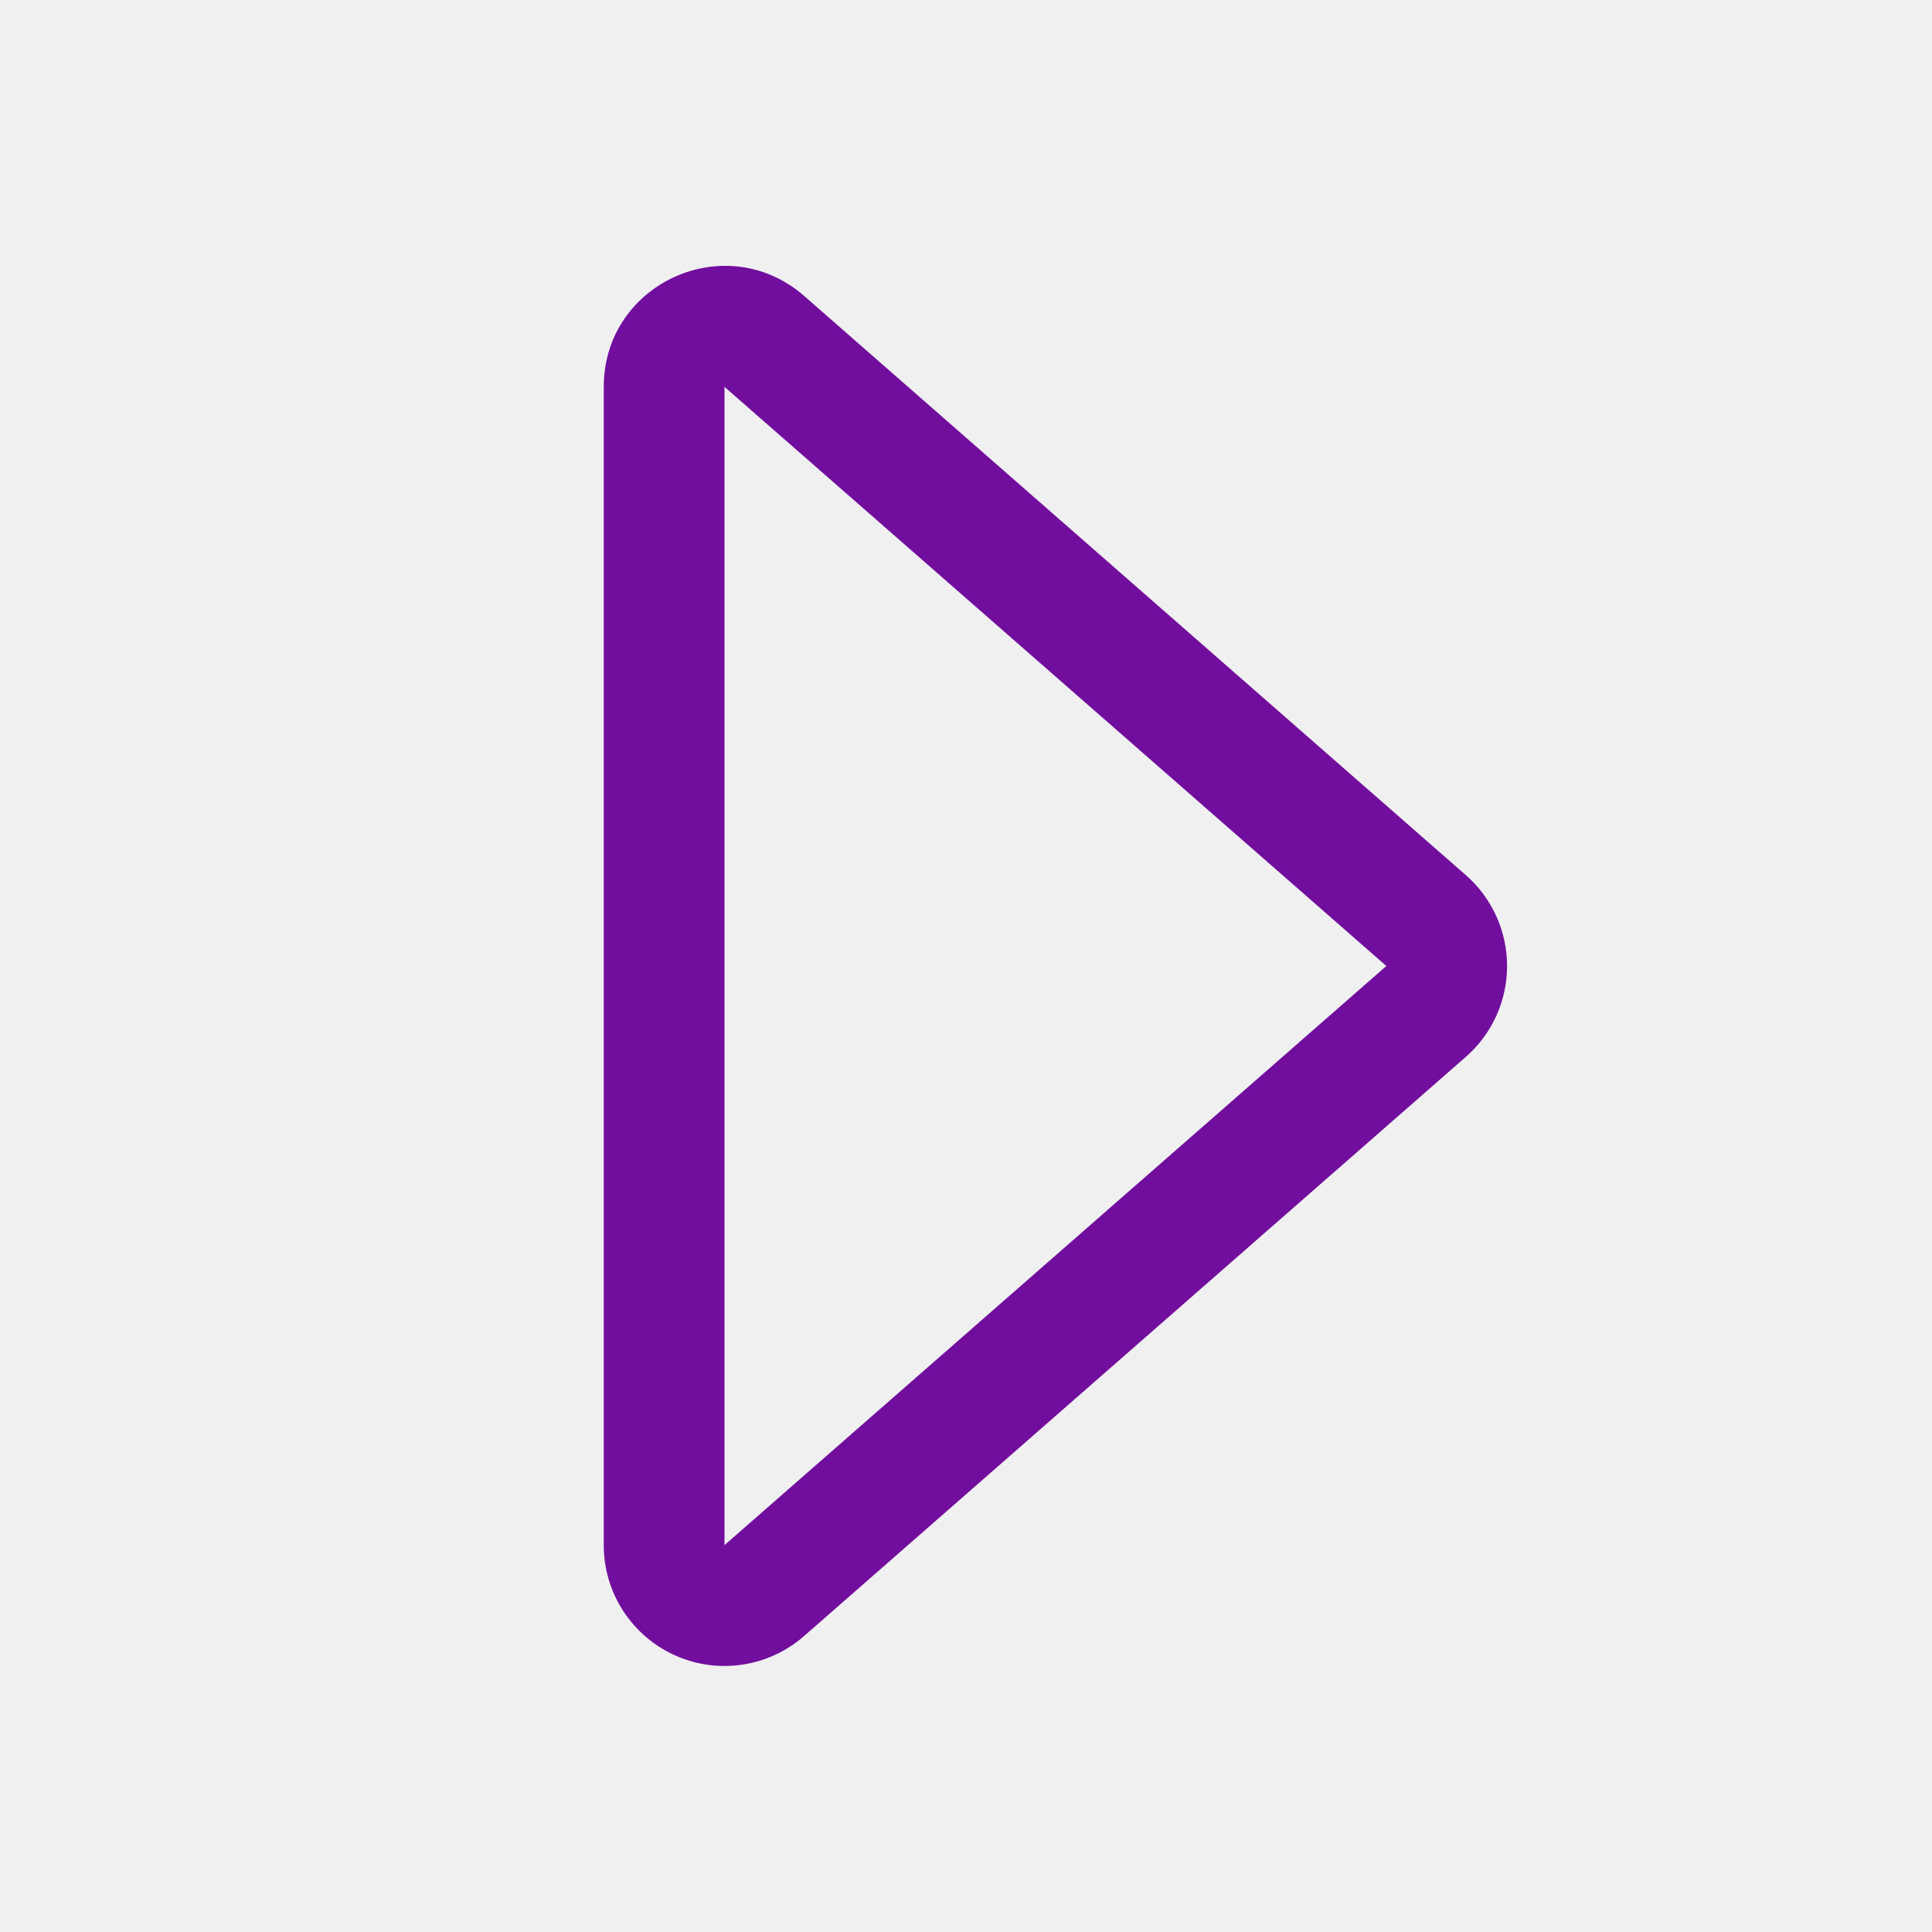
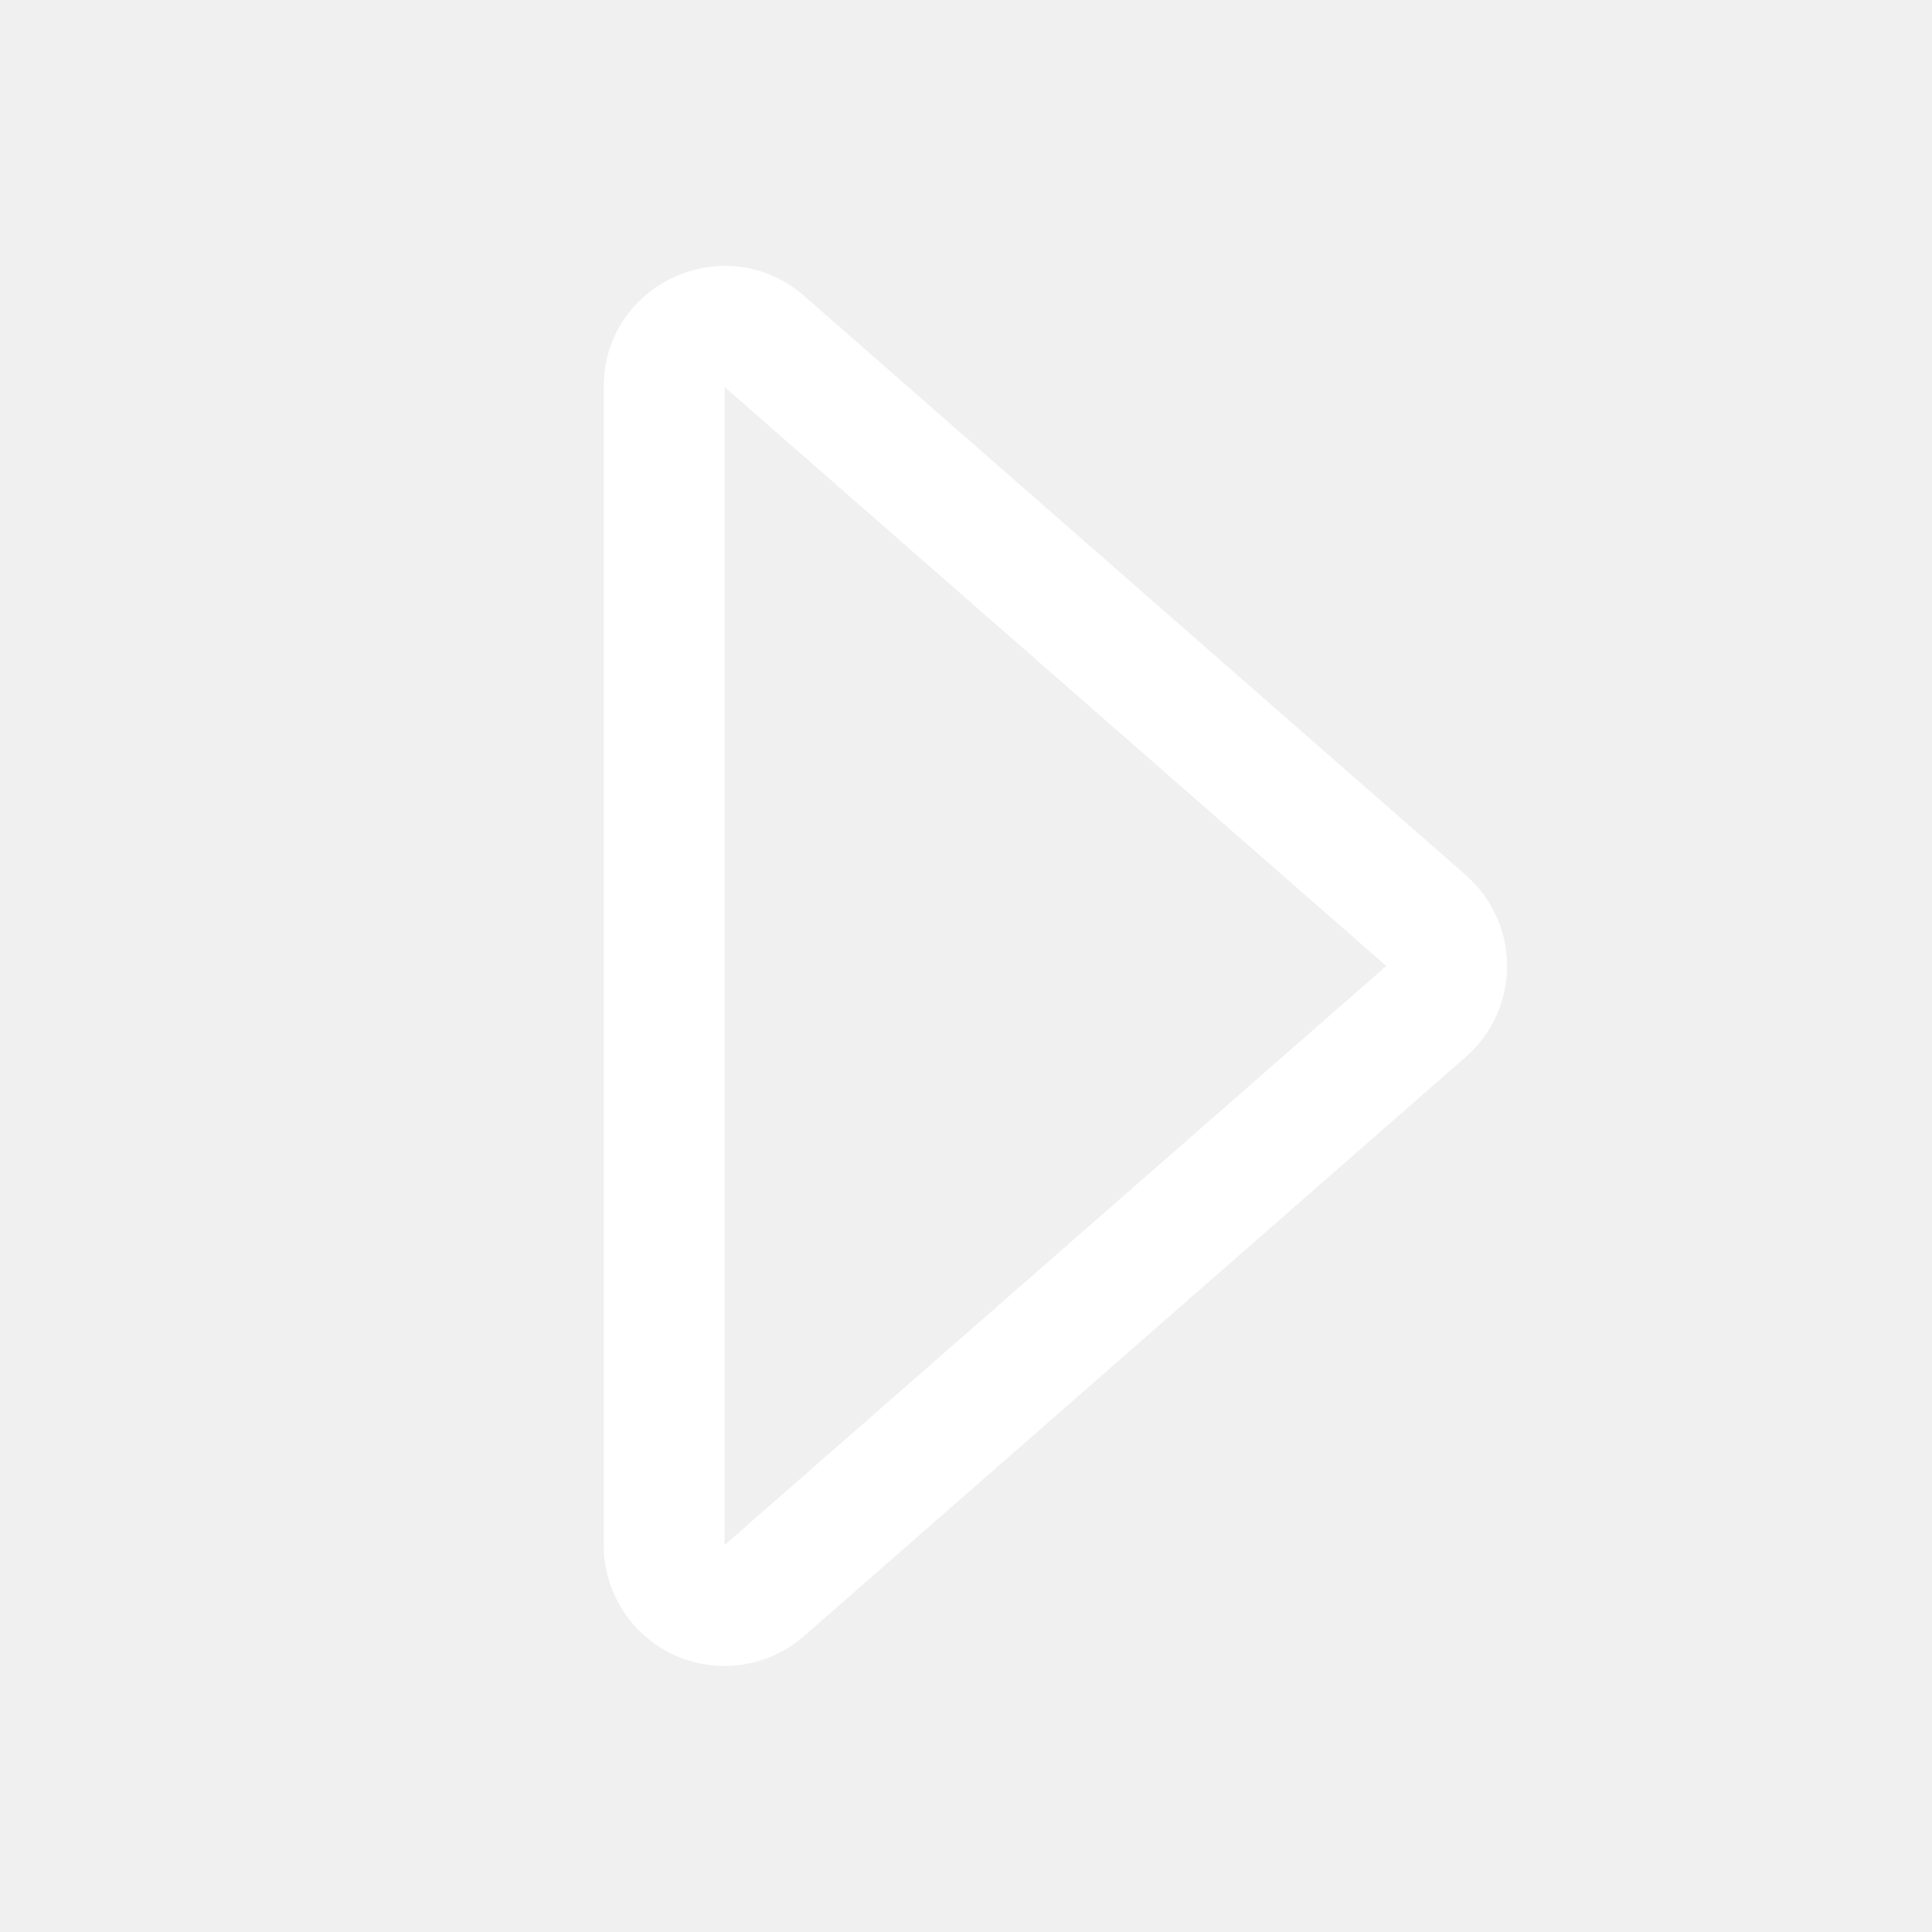
- <svg xmlns="http://www.w3.org/2000/svg" width="16" height="16" fill="#720e9e" class="bi bi-caret-right" viewBox="0 0 16 16">
+ <svg xmlns="http://www.w3.org/2000/svg" width="16" height="16" fill="white" class="bi bi-caret-right" viewBox="0 0 16 16">
  <path d="M6 12.796V3.204L11.481 8 6 12.796zm.659.753 5.48-4.796a1 1 0 0 0 0-1.506L6.66 2.451C6.011 1.885 5 2.345 5 3.204v9.592a1 1 0 0 0 1.659.753z" />
</svg>
